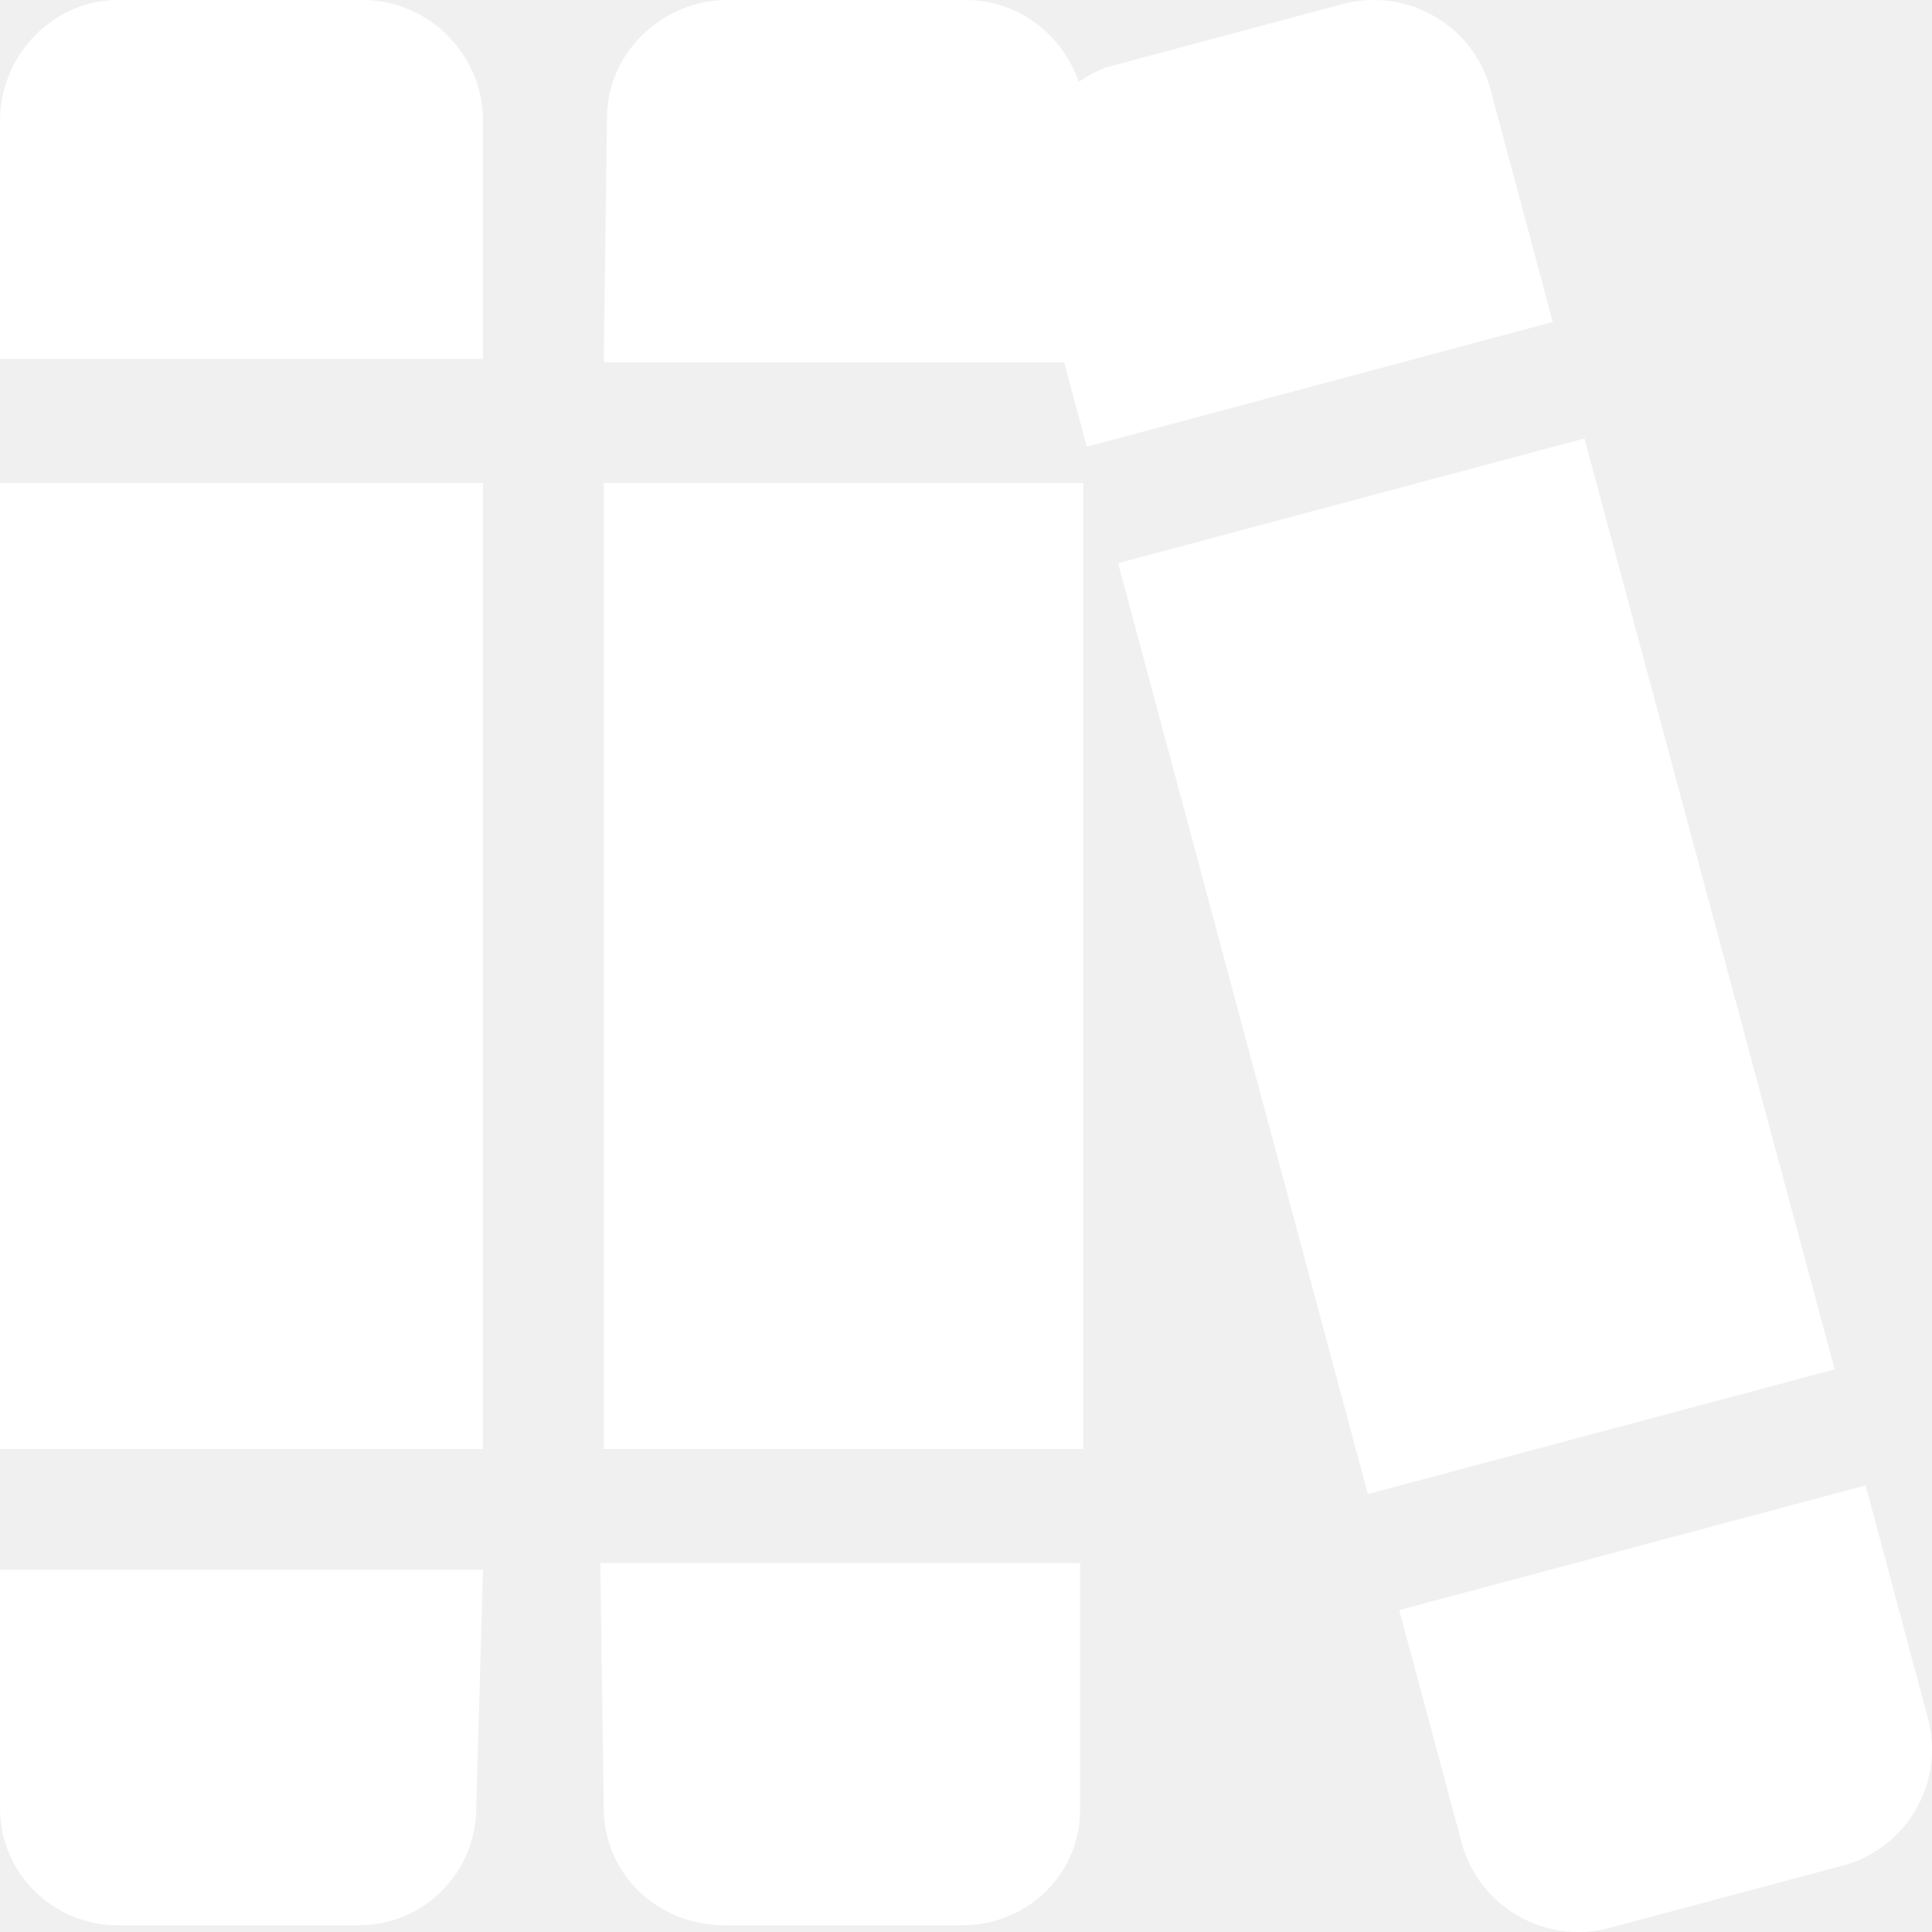
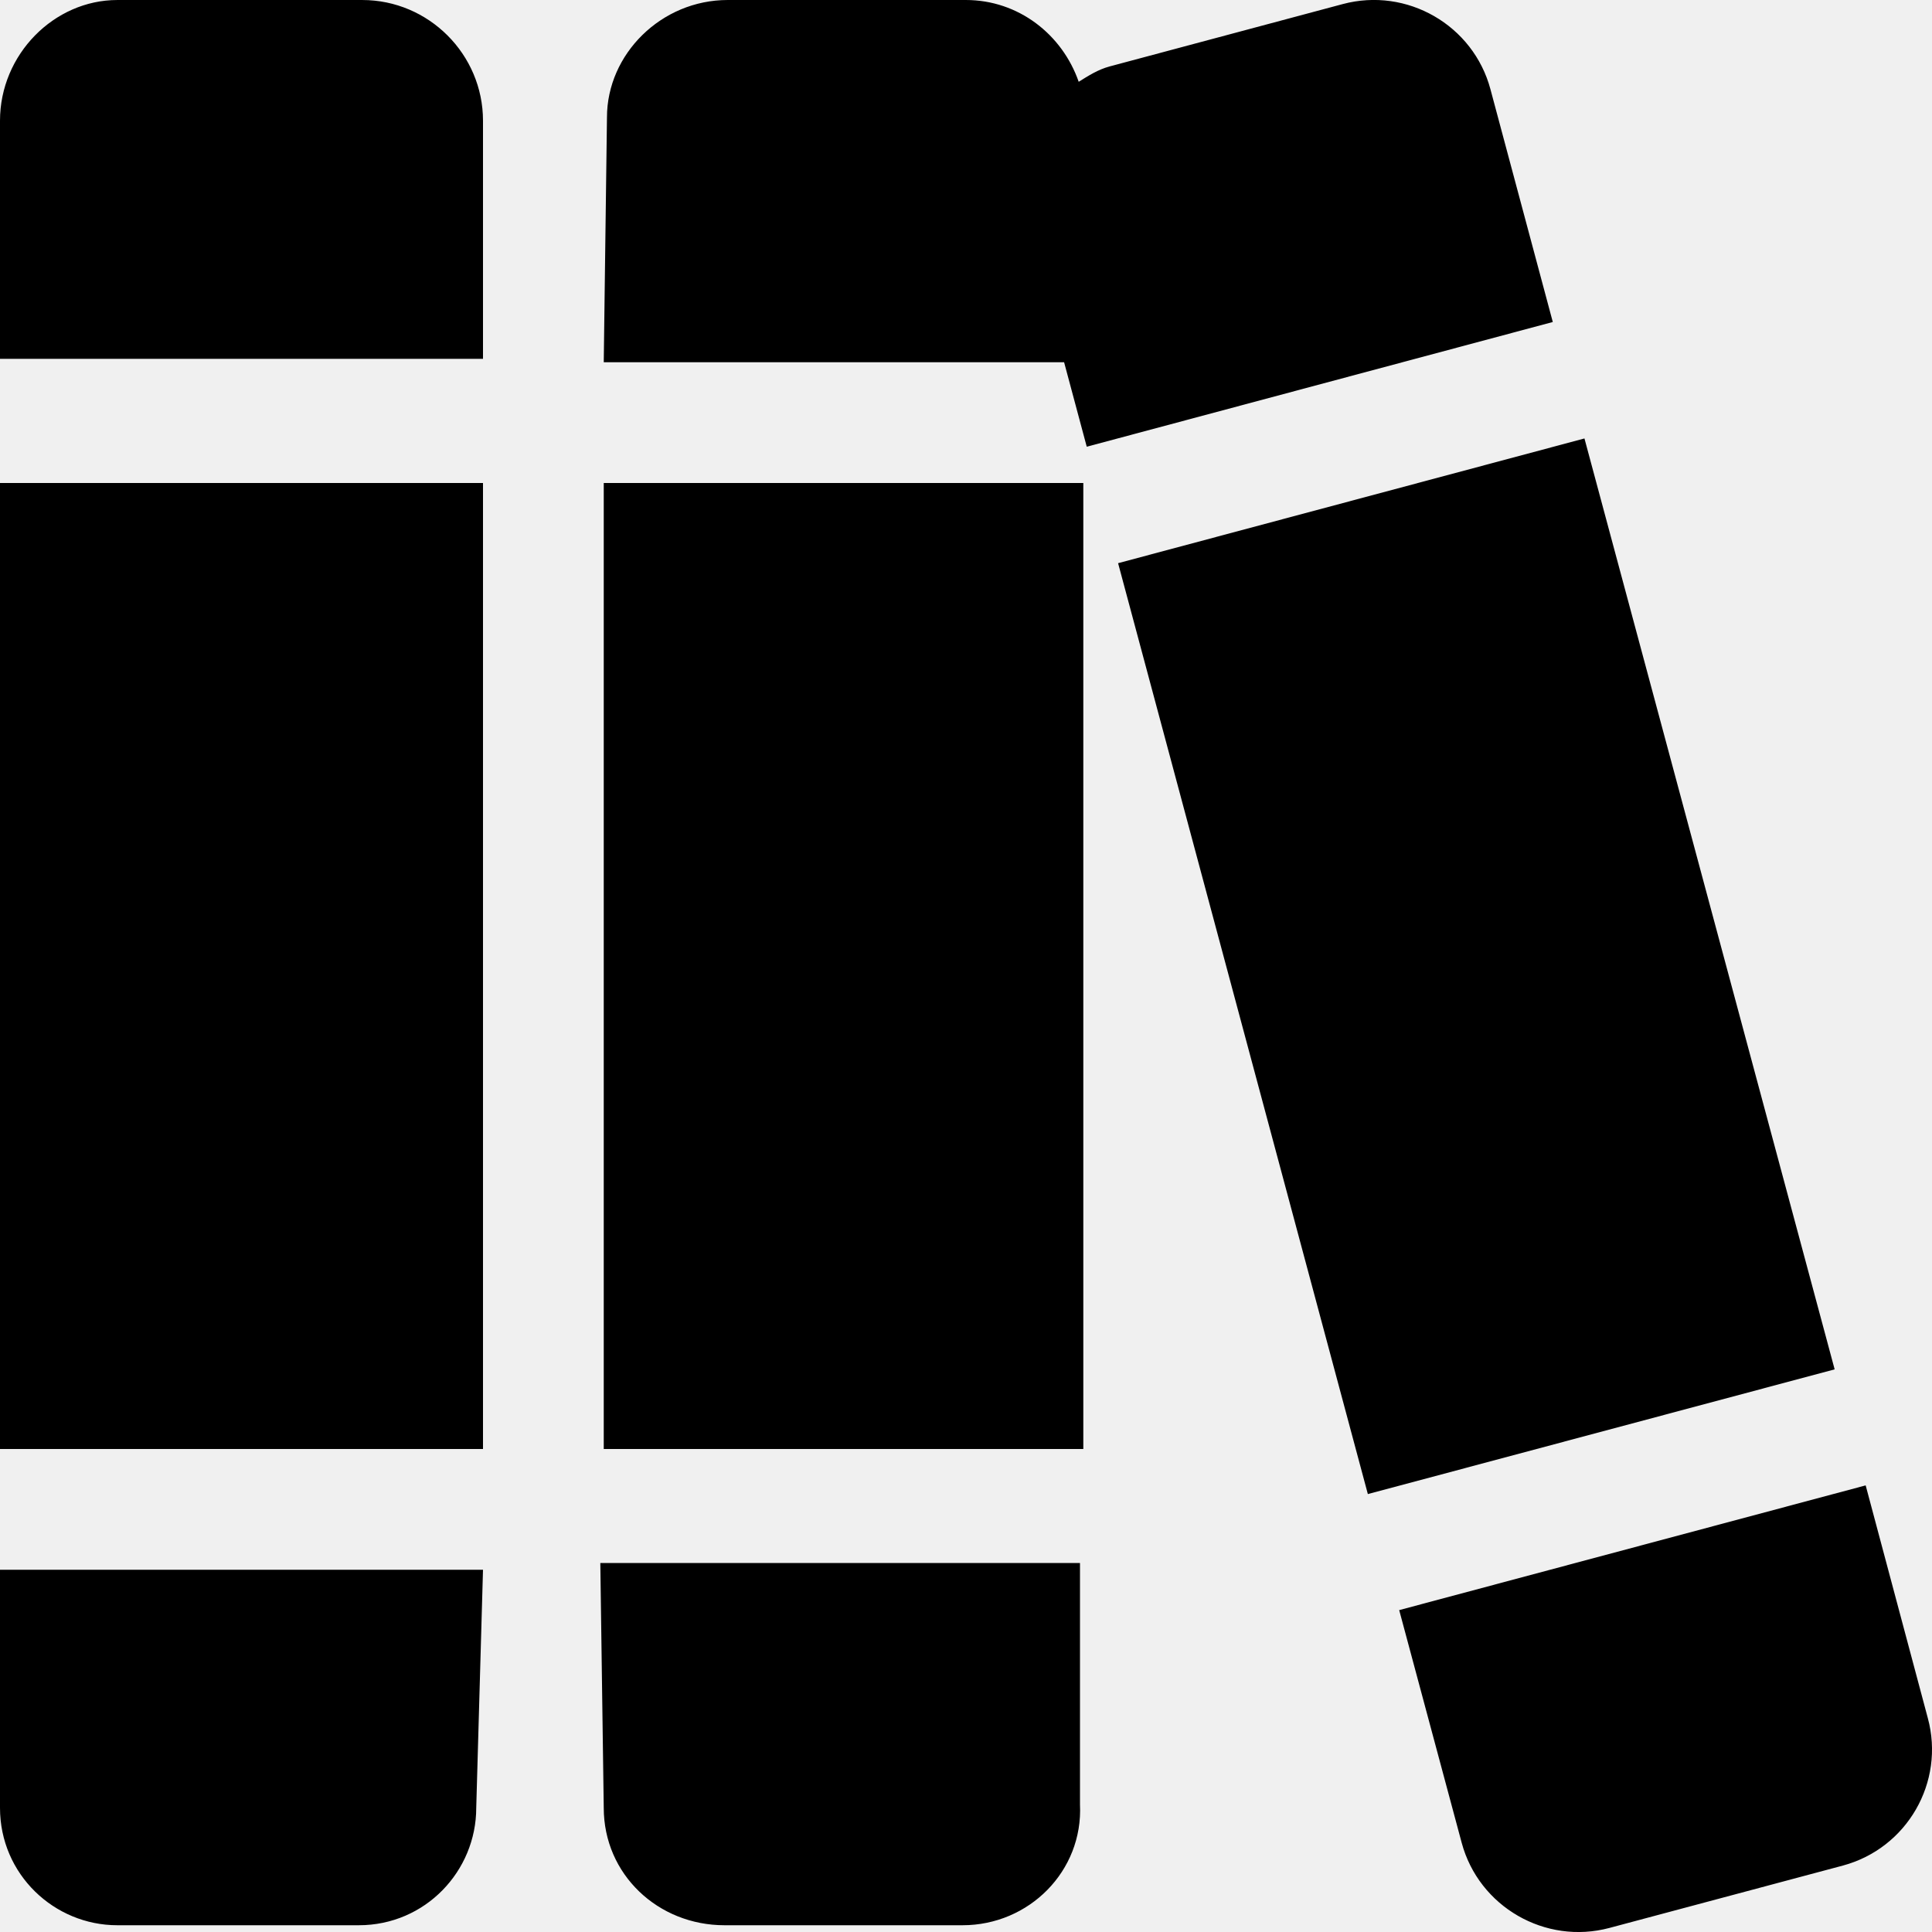
<svg xmlns="http://www.w3.org/2000/svg" width="18" height="18" viewBox="0 0 18 18" fill="none">
-   <path d="M5.625 13.5L10.093 13.5V4.5H5.625V13.5ZM3.375 9.84379e-05H1.093C0.505 9.84379e-05 0 0.506 0 1.125V3.343L4.5 3.343L4.5 1.125C4.5 0.506 3.994 9.84379e-05 3.375 9.84379e-05ZM5.625 16.843C5.625 17.463 6.13 17.937 6.75 17.937H8.968C9.588 17.937 10.092 17.432 10.062 16.812V14.562H5.593L5.625 16.843ZM0 16.843C0 17.463 0.505 17.937 1.093 17.937H3.343C3.963 17.937 4.437 17.432 4.437 16.843L4.5 14.625H0V16.843ZM0 13.5L4.5 13.5V4.5H0V13.5ZM14.762 4.085L10.417 5.247L12.744 13.92L17.093 12.758L14.762 4.085ZM17.961 16.007L17.382 13.839L13.036 15.001L13.618 17.168C13.778 17.765 14.397 18.122 14.995 17.962L17.17 17.381C17.768 17.22 18.123 16.604 17.961 16.007ZM13.886 0.831C13.726 0.234 13.108 -0.122 12.51 0.038L10.338 0.619C10.23 0.648 10.14 0.706 10.05 0.762C9.897 0.322 9.49 0 8.998 0H6.78C6.16 0 5.655 0.505 5.655 1.093L5.625 3.375L9.914 3.375L10.125 4.162L14.467 3L13.886 0.831Z" fill="white" />
+   <path d="M5.625 13.5L10.093 13.5V4.5H5.625V13.5ZM3.375 9.84379e-05H1.093C0.505 9.84379e-05 0 0.506 0 1.125V3.343L4.5 3.343L4.5 1.125C4.5 0.506 3.994 9.84379e-05 3.375 9.84379e-05ZM5.625 16.843C5.625 17.463 6.13 17.937 6.75 17.937H8.968C9.588 17.937 10.092 17.432 10.062 16.812V14.562H5.593L5.625 16.843ZM0 16.843C0 17.463 0.505 17.937 1.093 17.937H3.343C3.963 17.937 4.437 17.432 4.437 16.843L4.5 14.625H0V16.843ZM0 13.5L4.5 13.5V4.5H0V13.5ZM14.762 4.085L10.417 5.247L12.744 13.92L17.093 12.758L14.762 4.085ZM17.961 16.007L17.382 13.839L13.036 15.001L13.618 17.168C13.778 17.765 14.397 18.122 14.995 17.962L17.17 17.381C17.768 17.22 18.123 16.604 17.961 16.007ZM13.886 0.831C13.726 0.234 13.108 -0.122 12.51 0.038L10.338 0.619C10.23 0.648 10.14 0.706 10.05 0.762C9.897 0.322 9.49 0 8.998 0H6.78C6.16 0 5.655 0.505 5.655 1.093L5.625 3.375L9.914 3.375L10.125 4.162L14.467 3L13.886 0.831Z" fill="#000" />
</svg>
